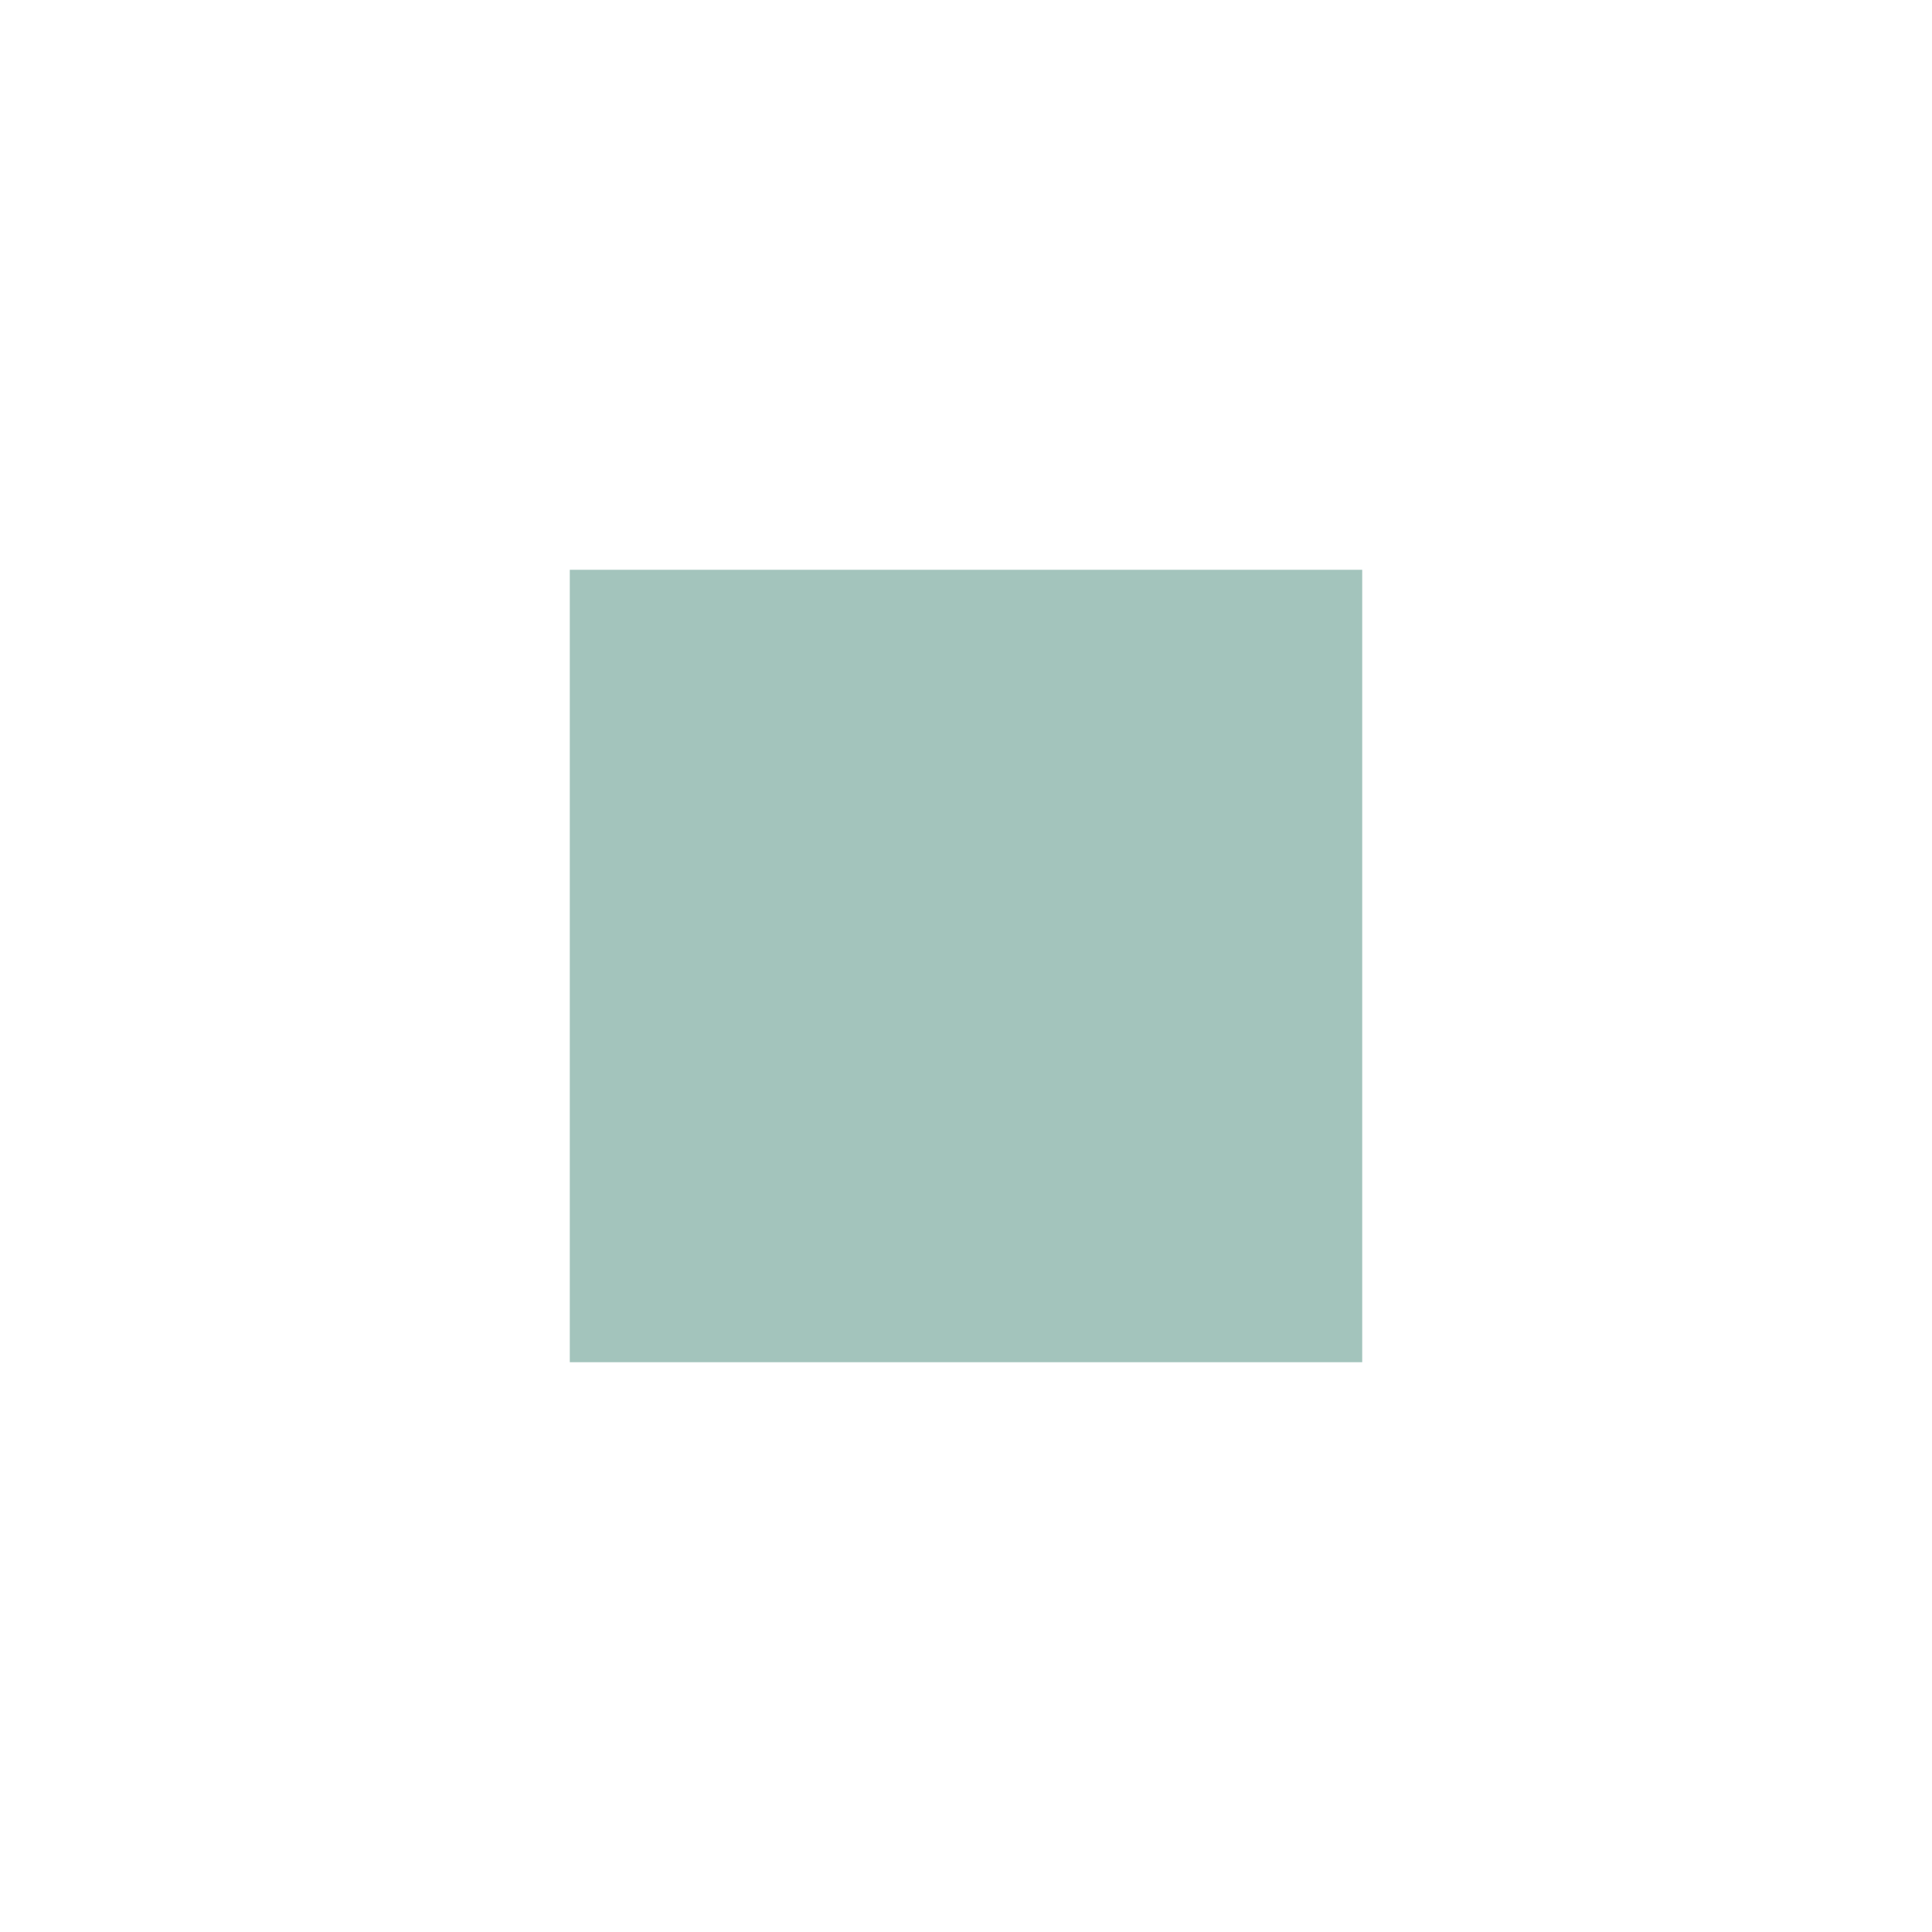
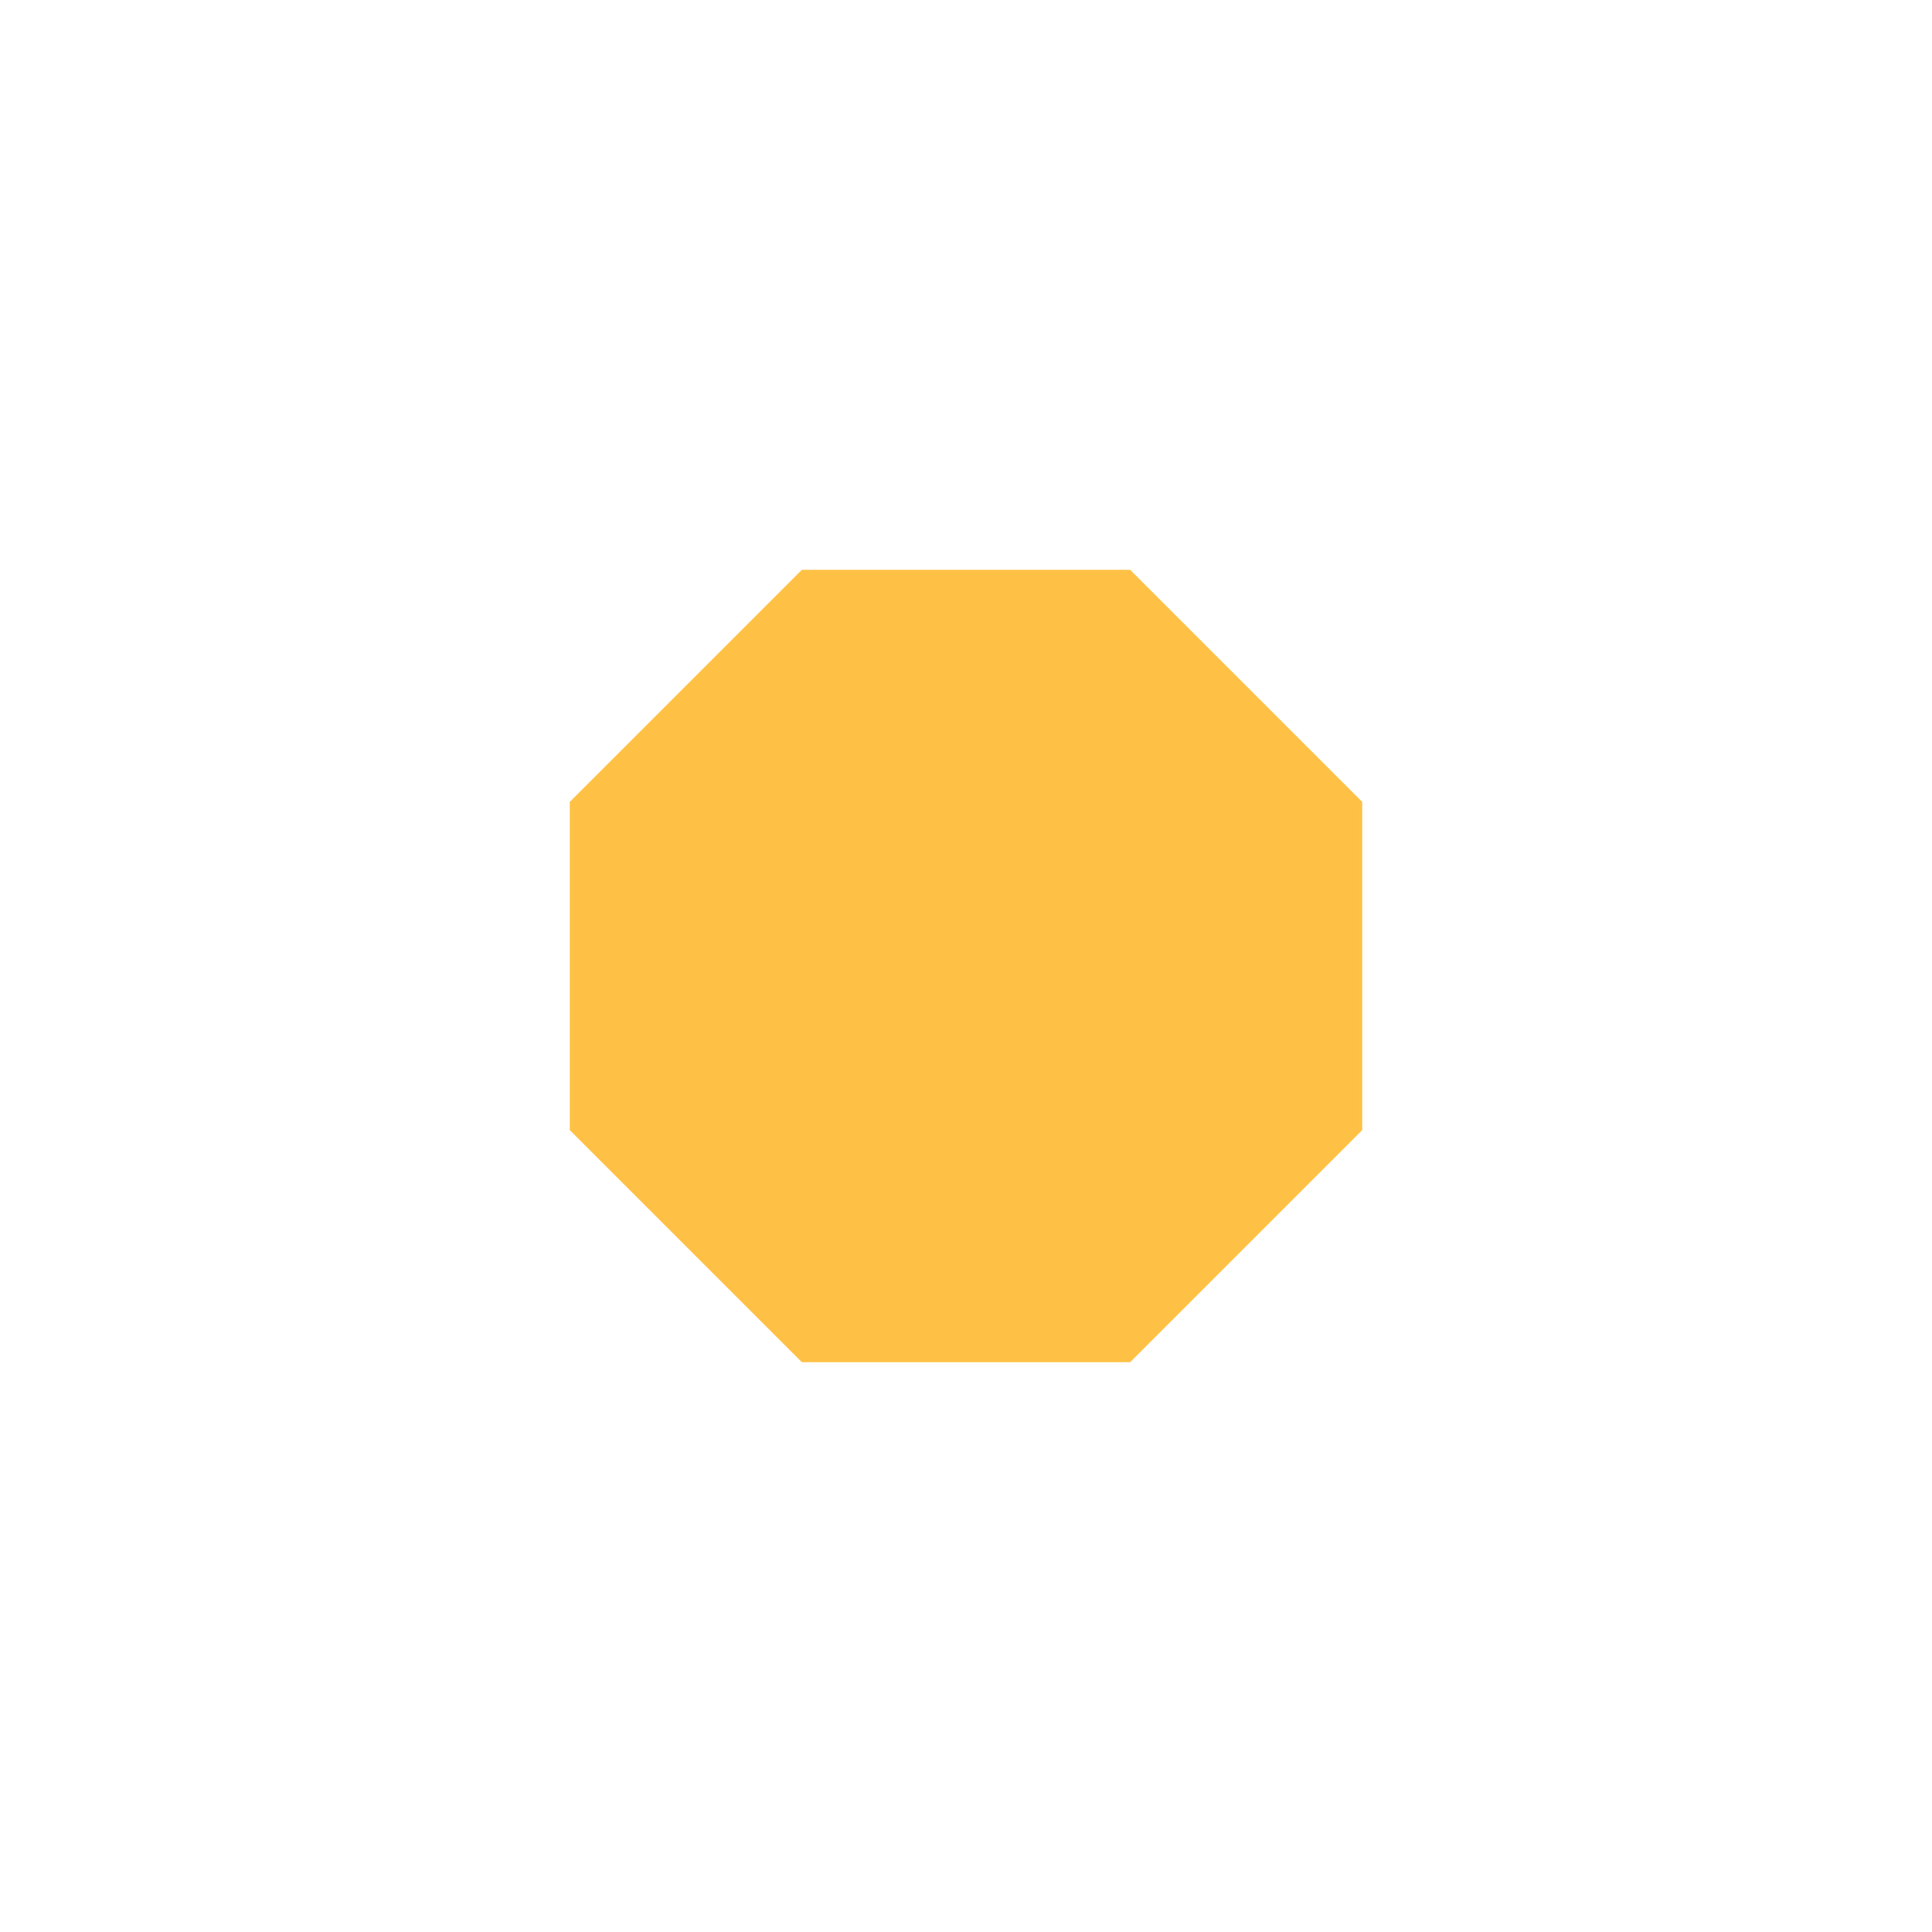
<svg xmlns="http://www.w3.org/2000/svg" width="1024" height="1024" viewBox="0 0 1024 1024">
  <defs>
    <clipPath id="clip-Zeichenfläche_1">
      <rect width="1024" height="1024" />
    </clipPath>
  </defs>
  <g id="Zeichenfläche_1" data-name="Zeichenfläche – 1" clip-path="url(#clip-Zeichenfläche_1)">
-     <rect id="Rechteck_1" data-name="Rechteck 1" width="420" height="420" transform="translate(302 302)" fill="#A3C4BC " />
+     <path id="Polygon_1" data-name="Polygon 1" d="M296.985,0,420,123.015v173.97L296.985,420H123.015L0,296.985V123.015L123.015,0Z" transform="translate(302 302)" fill="#FFC145 " />
  </g>
</svg>
